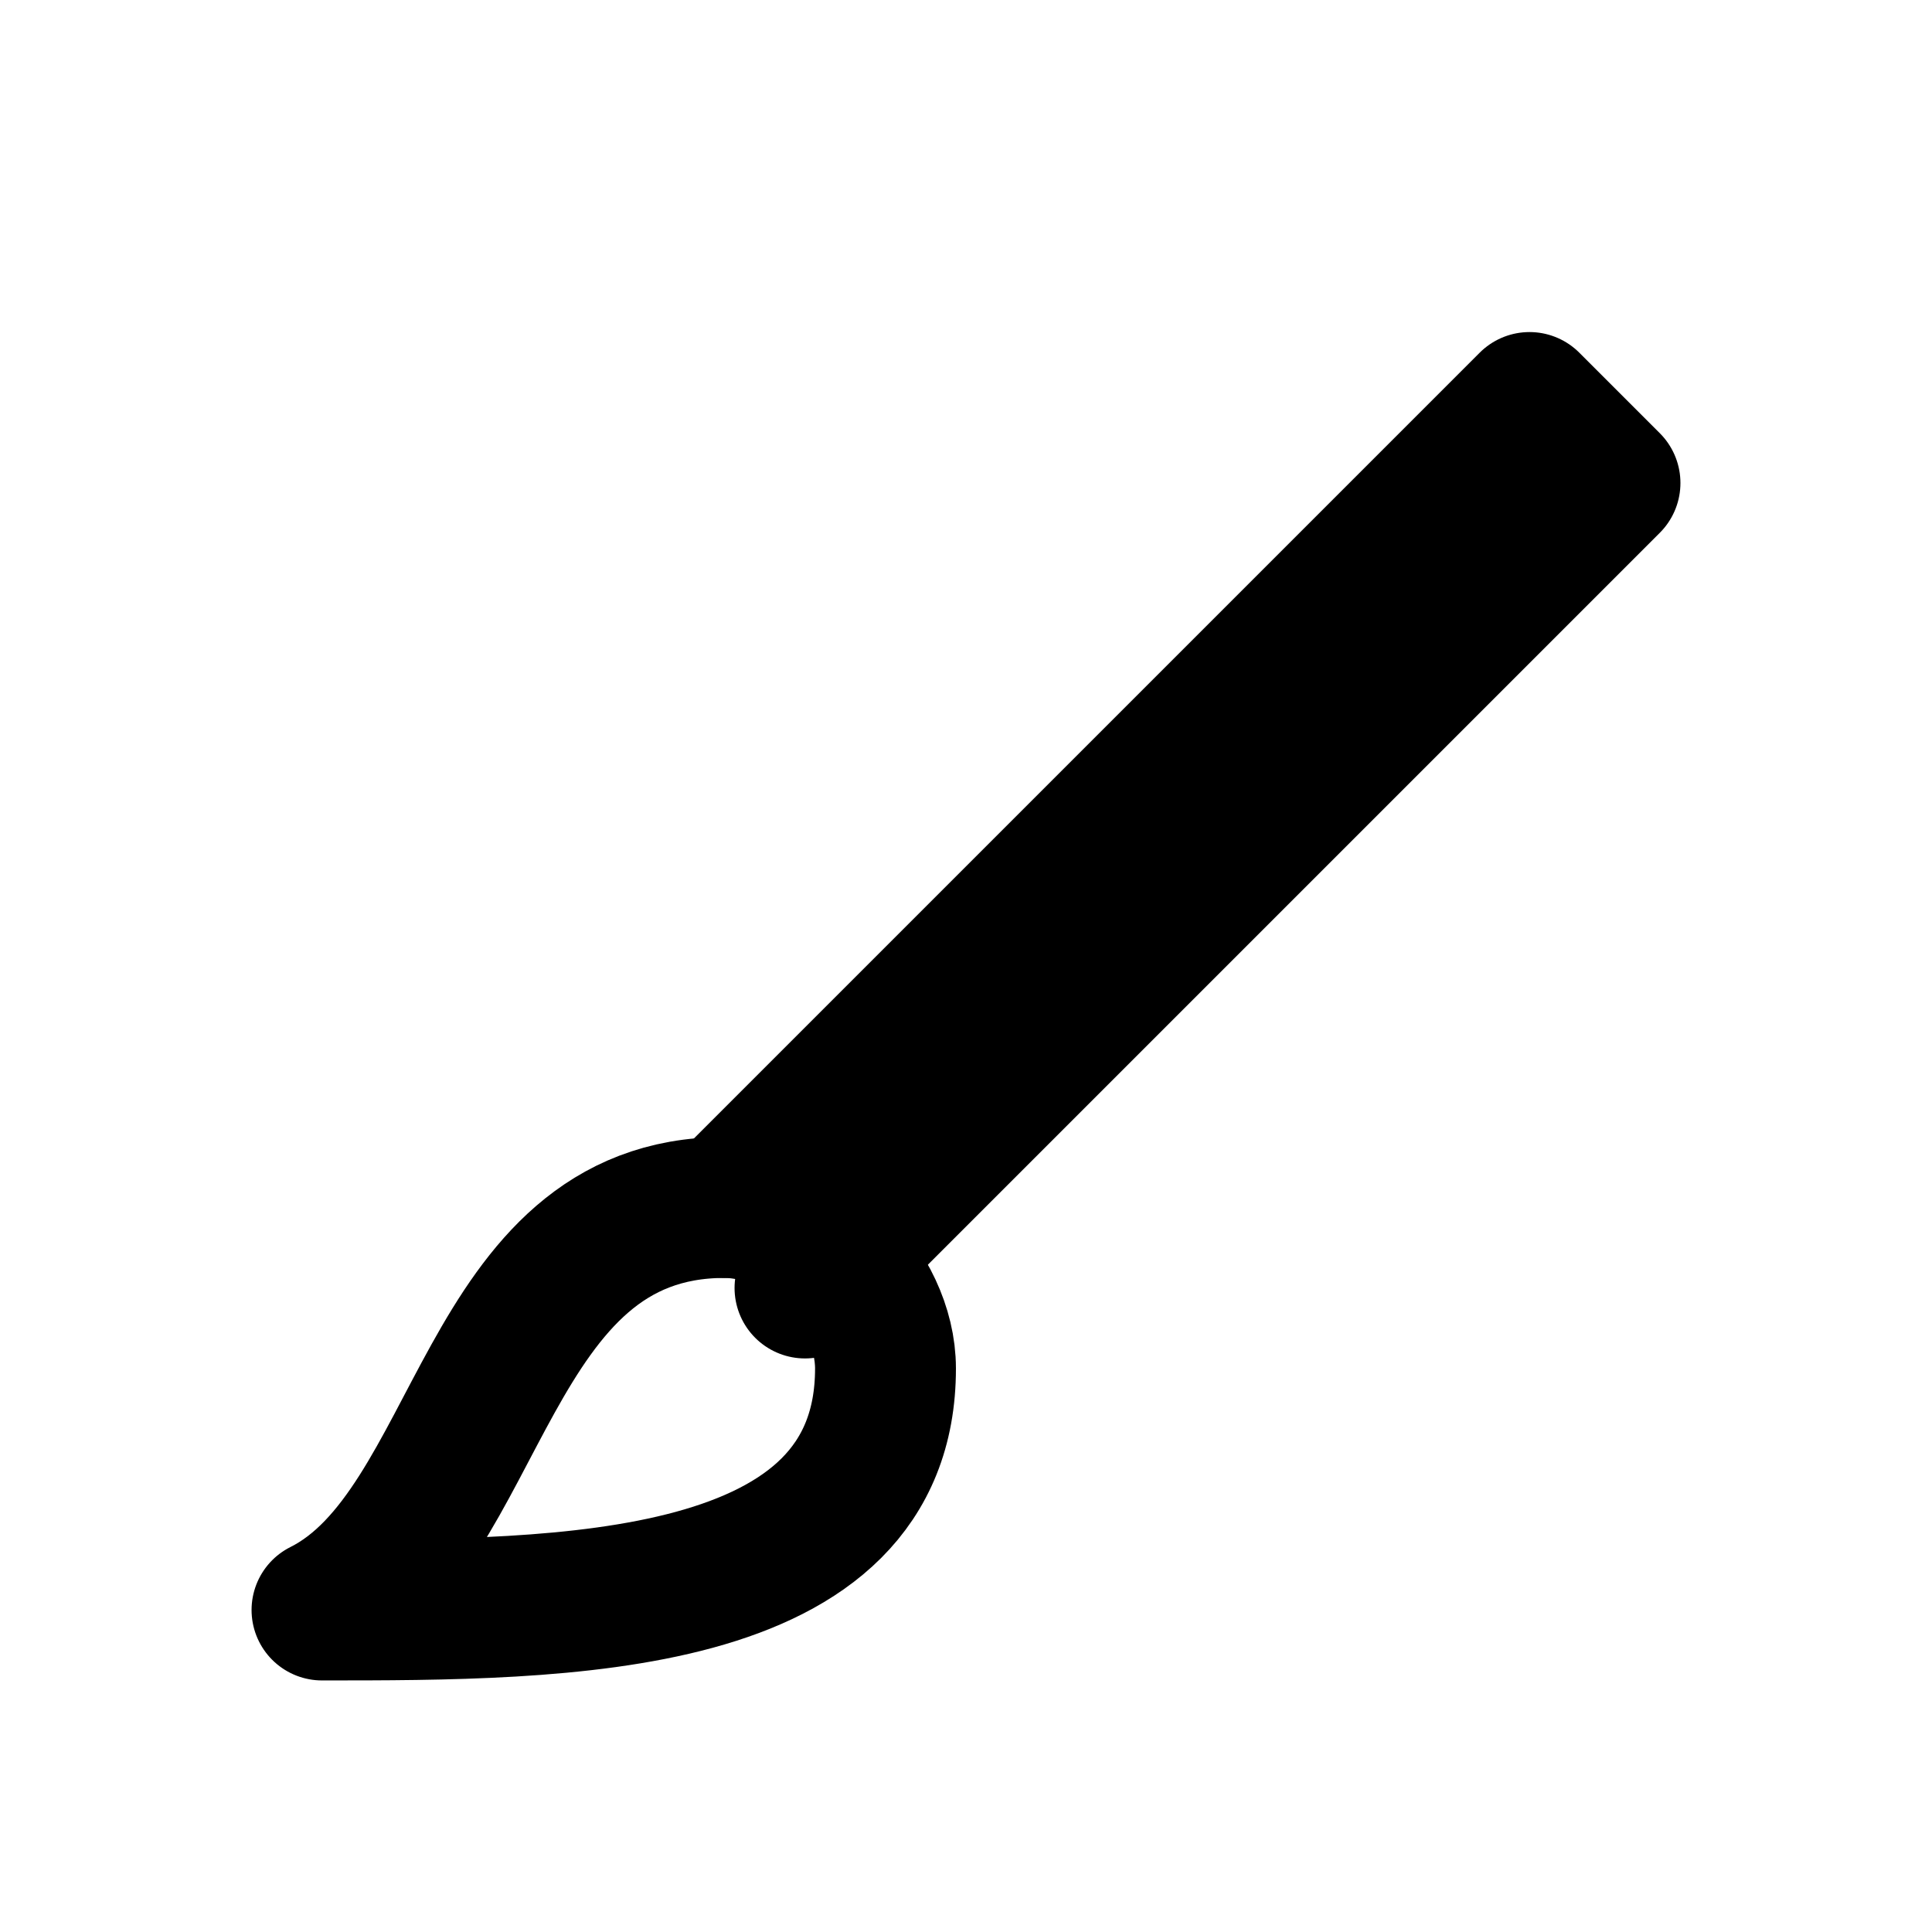
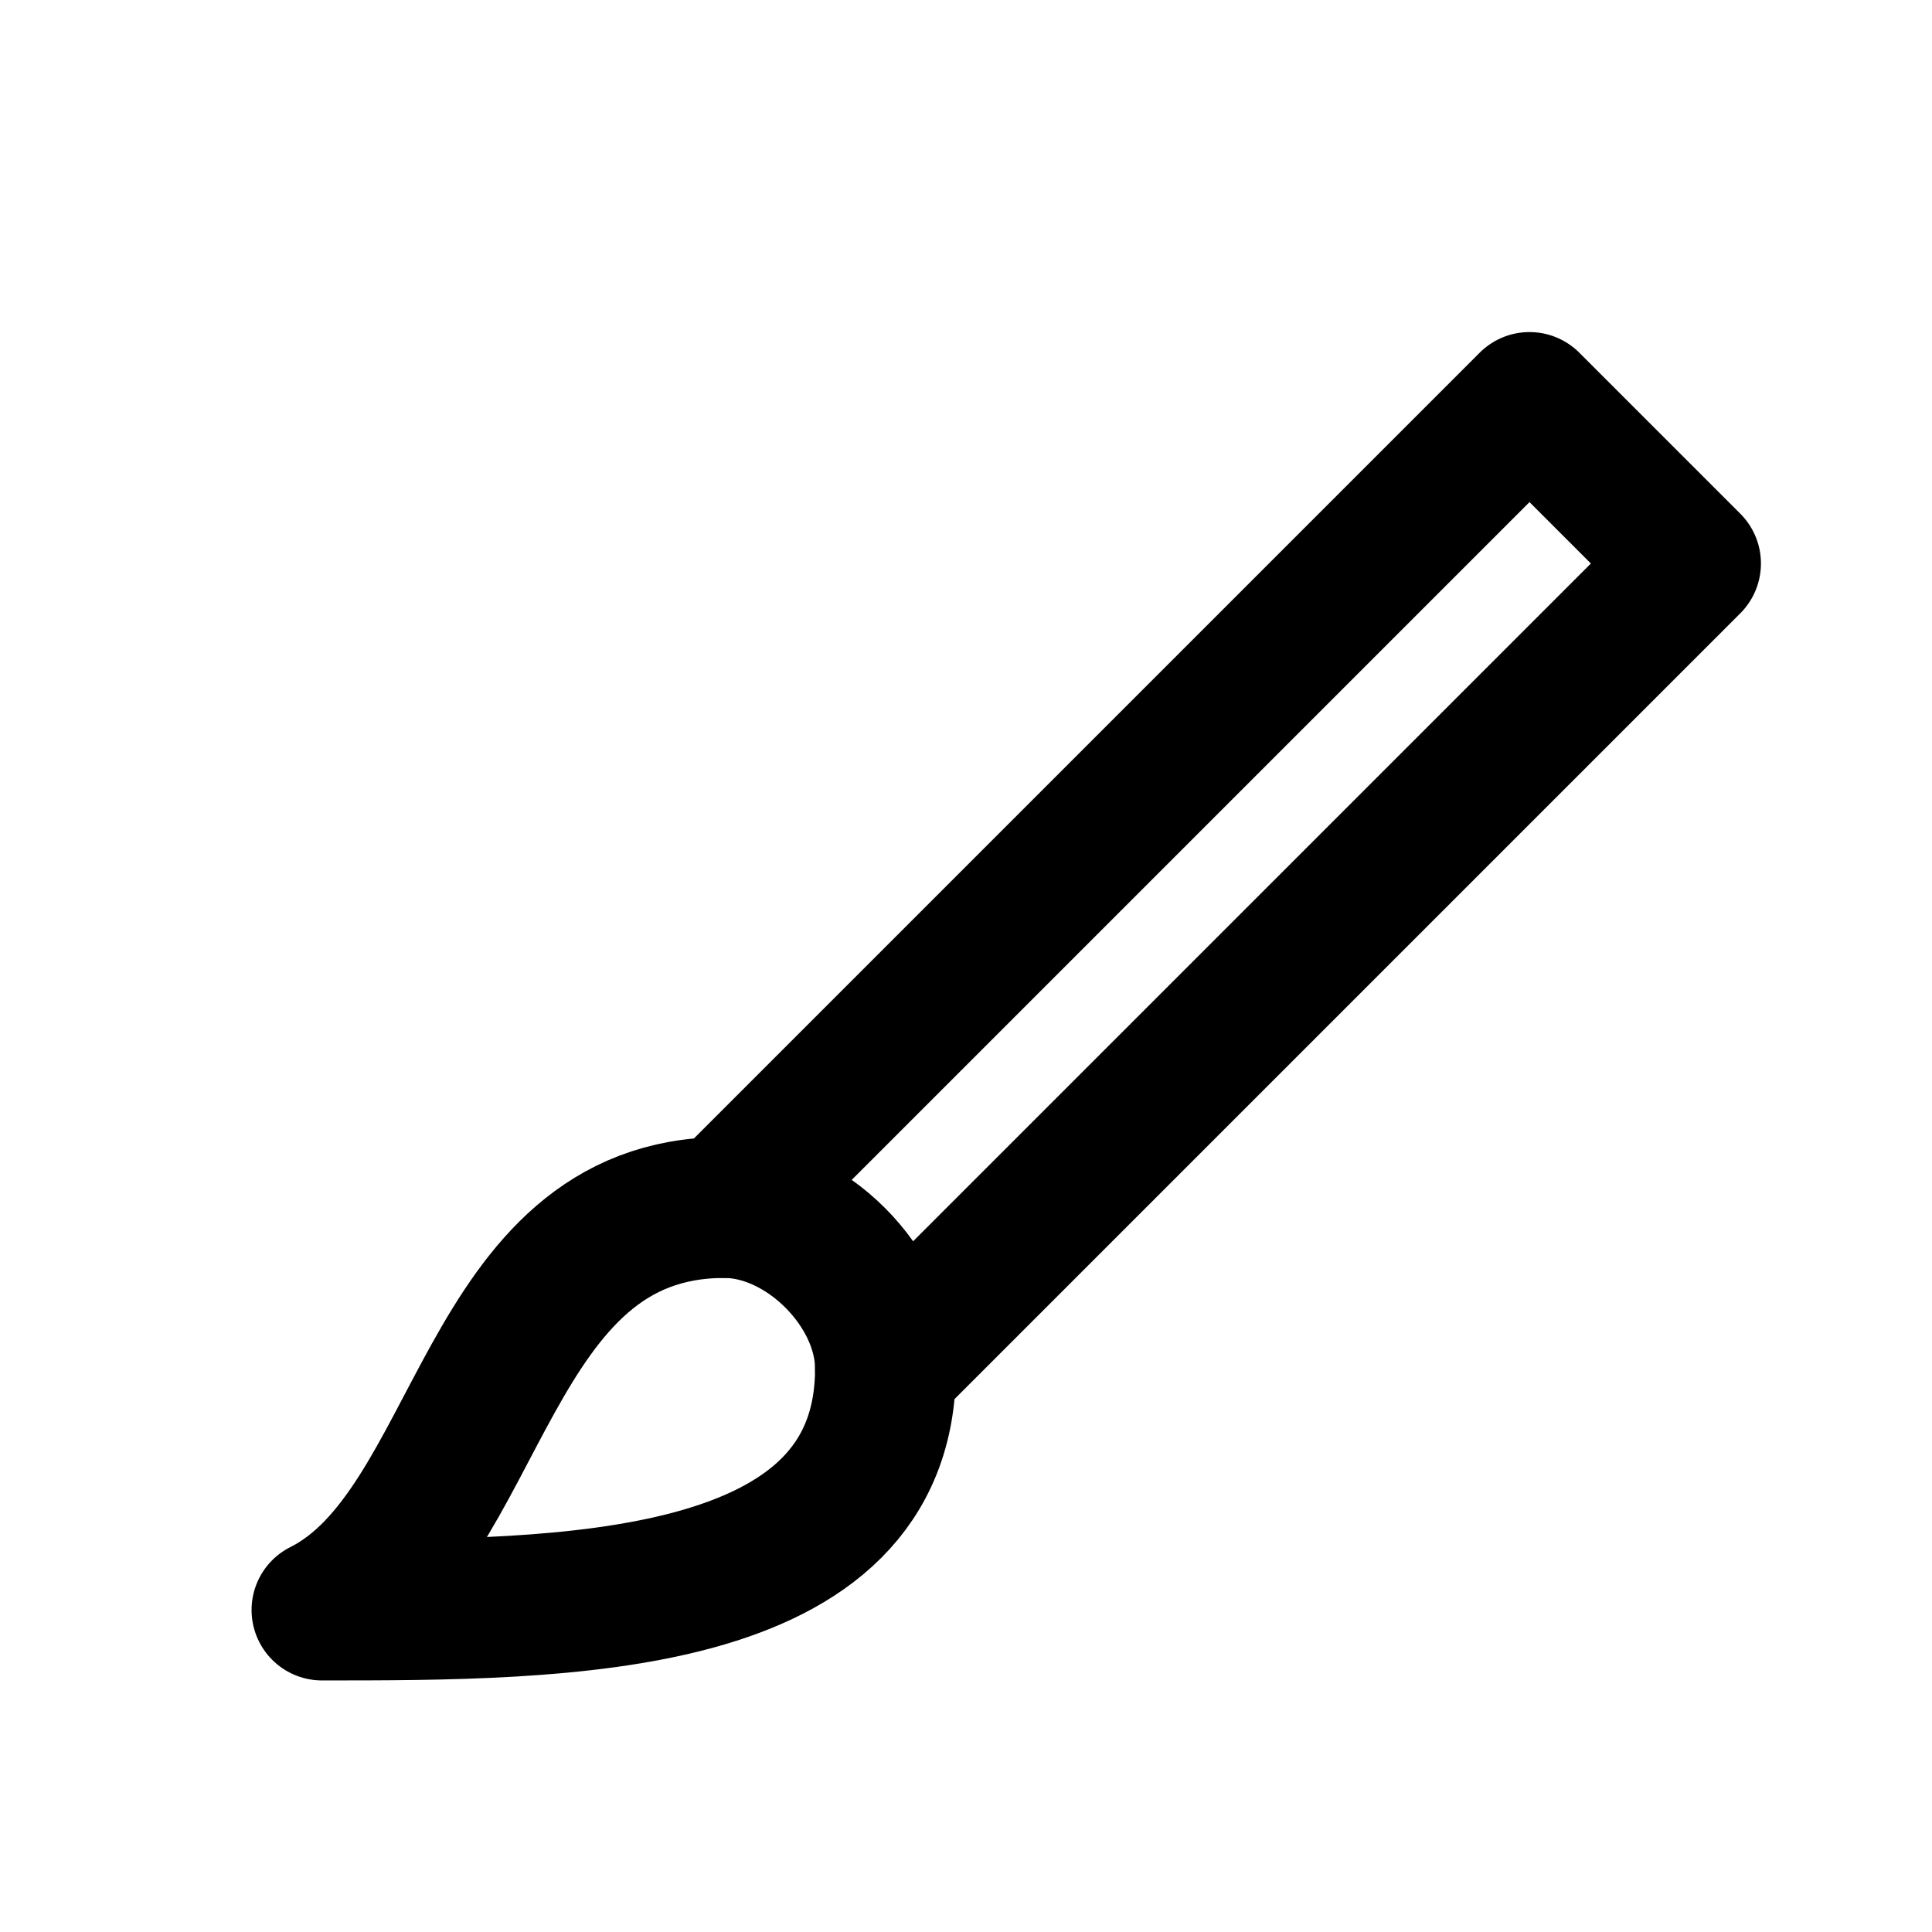
<svg xmlns="http://www.w3.org/2000/svg" viewBox="0 0 24 24" fill="none" stroke="currentColor" stroke-width="1.75" stroke-linecap="round" stroke-linejoin="round">
-   <path d="M9 15L19 5l1 1-10 10" />
+   <path d="M9 15L19 5l2 2-10 10" />
  <path d="M4 20c2-1 2-5 5-5 1 0 2 1 2 2 0 3-4 3-7 3z" />
</svg>
